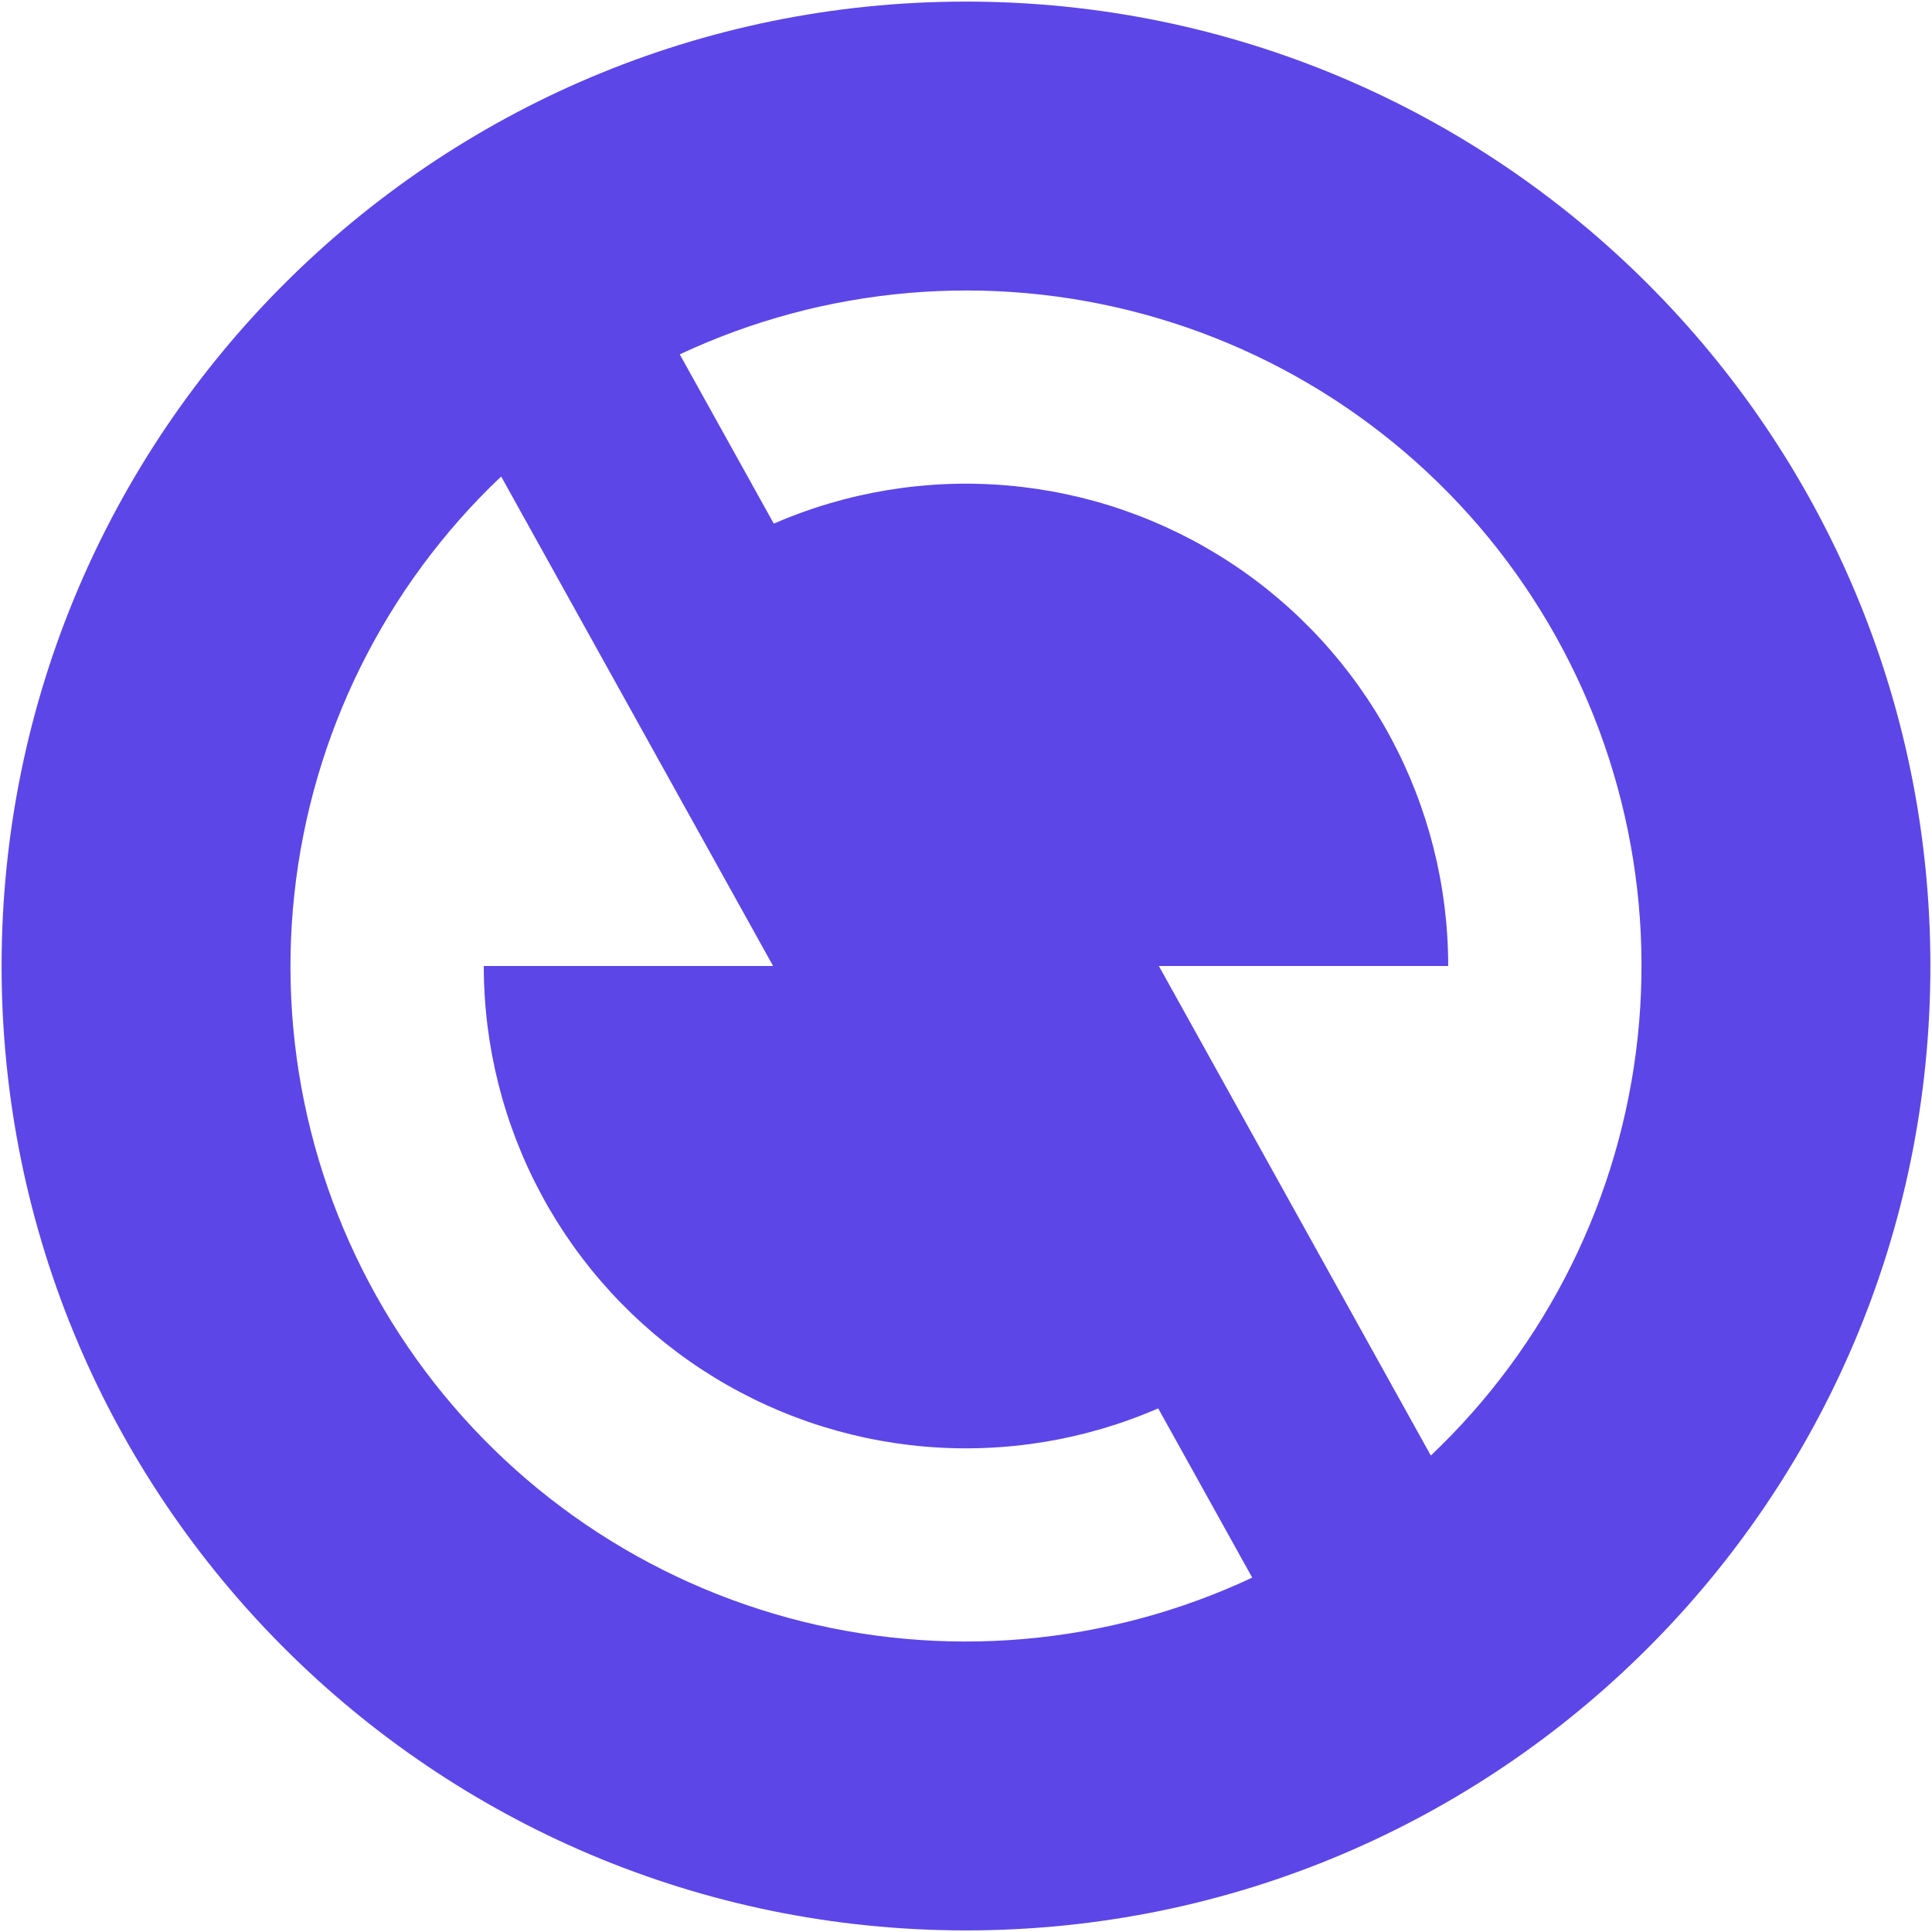
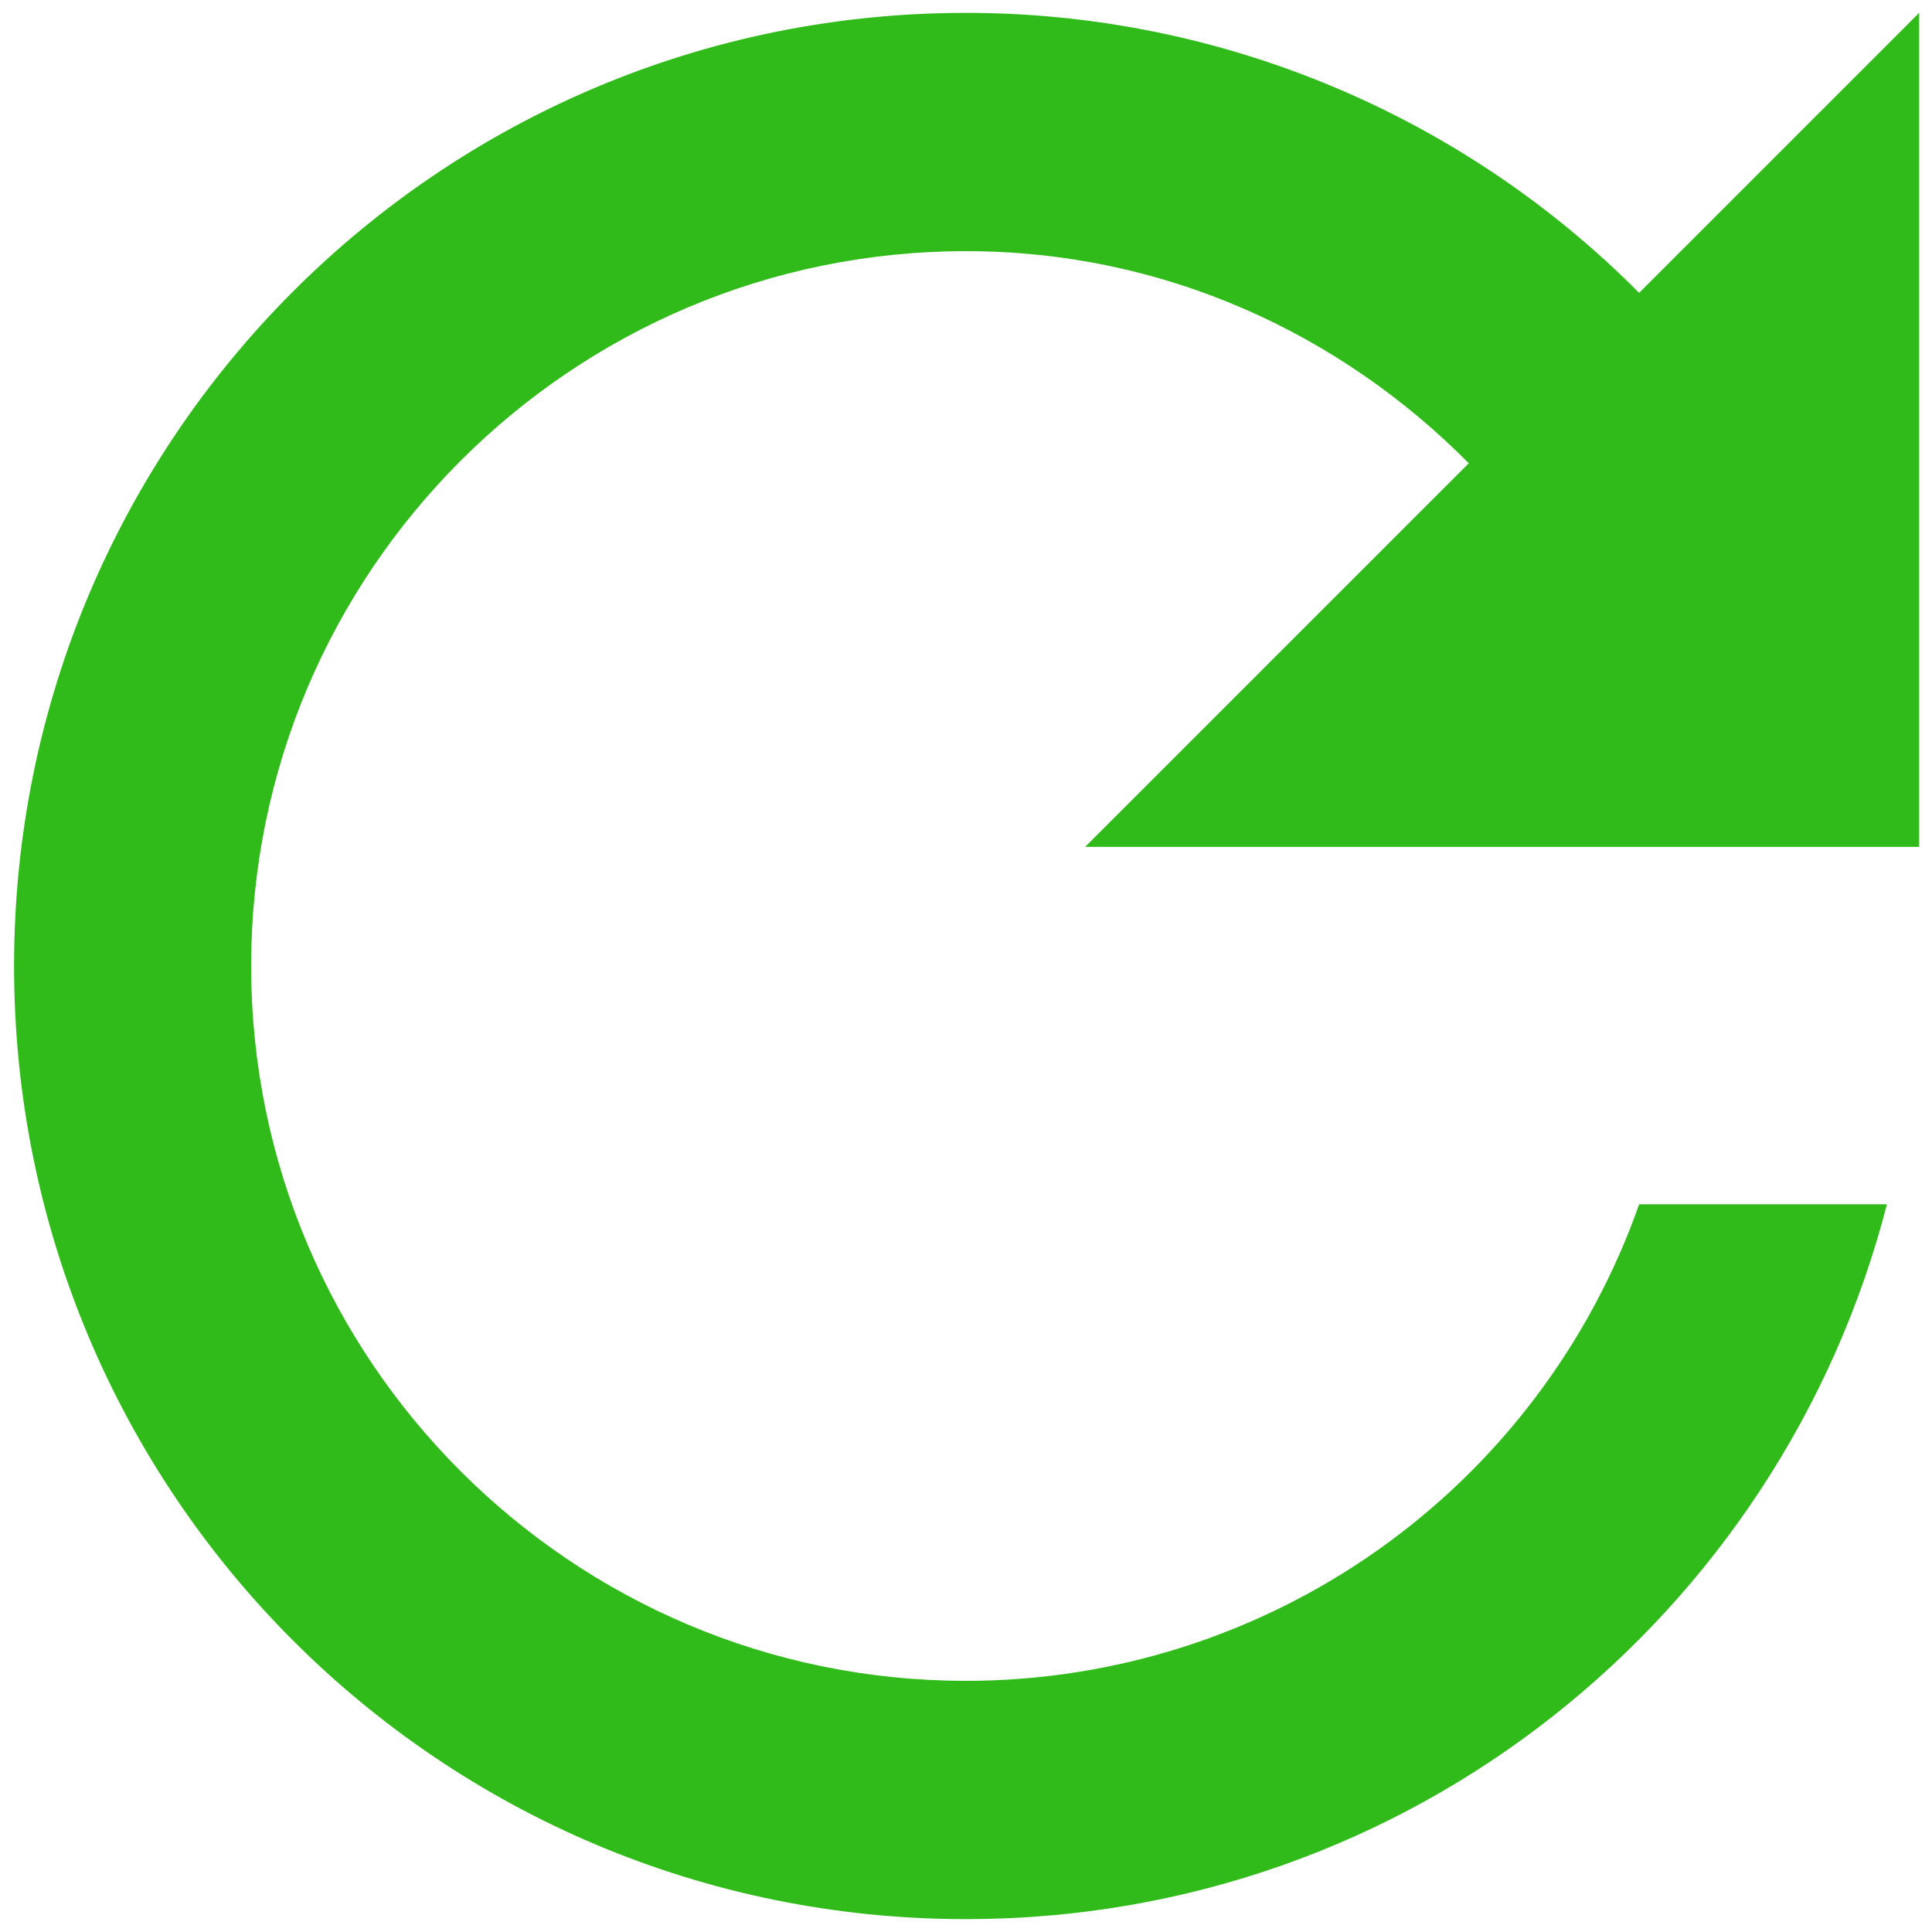
- <svg xmlns="http://www.w3.org/2000/svg" width="101" height="101" viewBox="0 0 101 101" fill="none">
-   <path d="M50.5 100.917C22.655 100.917 0.083 78.345 0.083 50.5C0.083 22.655 22.655 0.083 50.5 0.083C78.345 0.083 100.916 22.655 100.916 50.5C100.916 78.345 78.345 100.917 50.5 100.917ZM74.8 76.092C80.886 70.323 84.719 62.577 85.613 54.239C86.507 45.902 84.403 37.518 79.678 30.591C74.953 23.664 67.916 18.645 59.828 16.435C51.739 14.224 43.128 14.965 35.536 18.526L40.452 27.374C44.288 25.707 48.479 25.02 52.647 25.377C56.815 25.733 60.828 27.121 64.326 29.415C67.823 31.709 70.695 34.838 72.682 38.519C74.669 42.2 75.709 46.317 75.708 50.5H60.583L74.8 76.092ZM65.463 82.474L60.548 73.626C56.711 75.294 52.52 75.98 48.353 75.624C44.185 75.268 40.171 73.88 36.673 71.585C33.176 69.291 30.304 66.163 28.317 62.482C26.33 58.801 25.29 54.683 25.291 50.5H40.416L26.199 24.909C20.113 30.677 16.28 38.424 15.386 46.761C14.492 55.099 16.596 63.482 21.321 70.409C26.046 77.336 33.083 82.355 41.172 84.566C49.26 86.777 57.872 86.035 65.463 82.474Z" fill="#5C46E7" />
+ <svg xmlns="http://www.w3.org/2000/svg" width="50" height="50" viewBox="0 0 50 50" fill="none">
+   <path d="M42.421 7.579C40.139 5.282 37.425 3.459 34.435 2.216C31.445 0.972 28.238 0.332 25 0.333C11.372 0.333 0.364 11.372 0.364 25C0.364 38.629 11.372 49.667 25 49.667C36.501 49.667 46.09 41.804 48.834 31.167H42.421C41.151 34.773 38.793 37.896 35.673 40.105C32.552 42.314 28.823 43.5 25 43.5C14.794 43.5 6.5 35.206 6.5 25C6.5 14.794 14.794 6.5 25 6.5C30.118 6.5 34.682 8.628 38.012 11.989L28.083 21.917H49.667V0.333L42.421 7.579Z" fill="#30BB1A" />
</svg>
